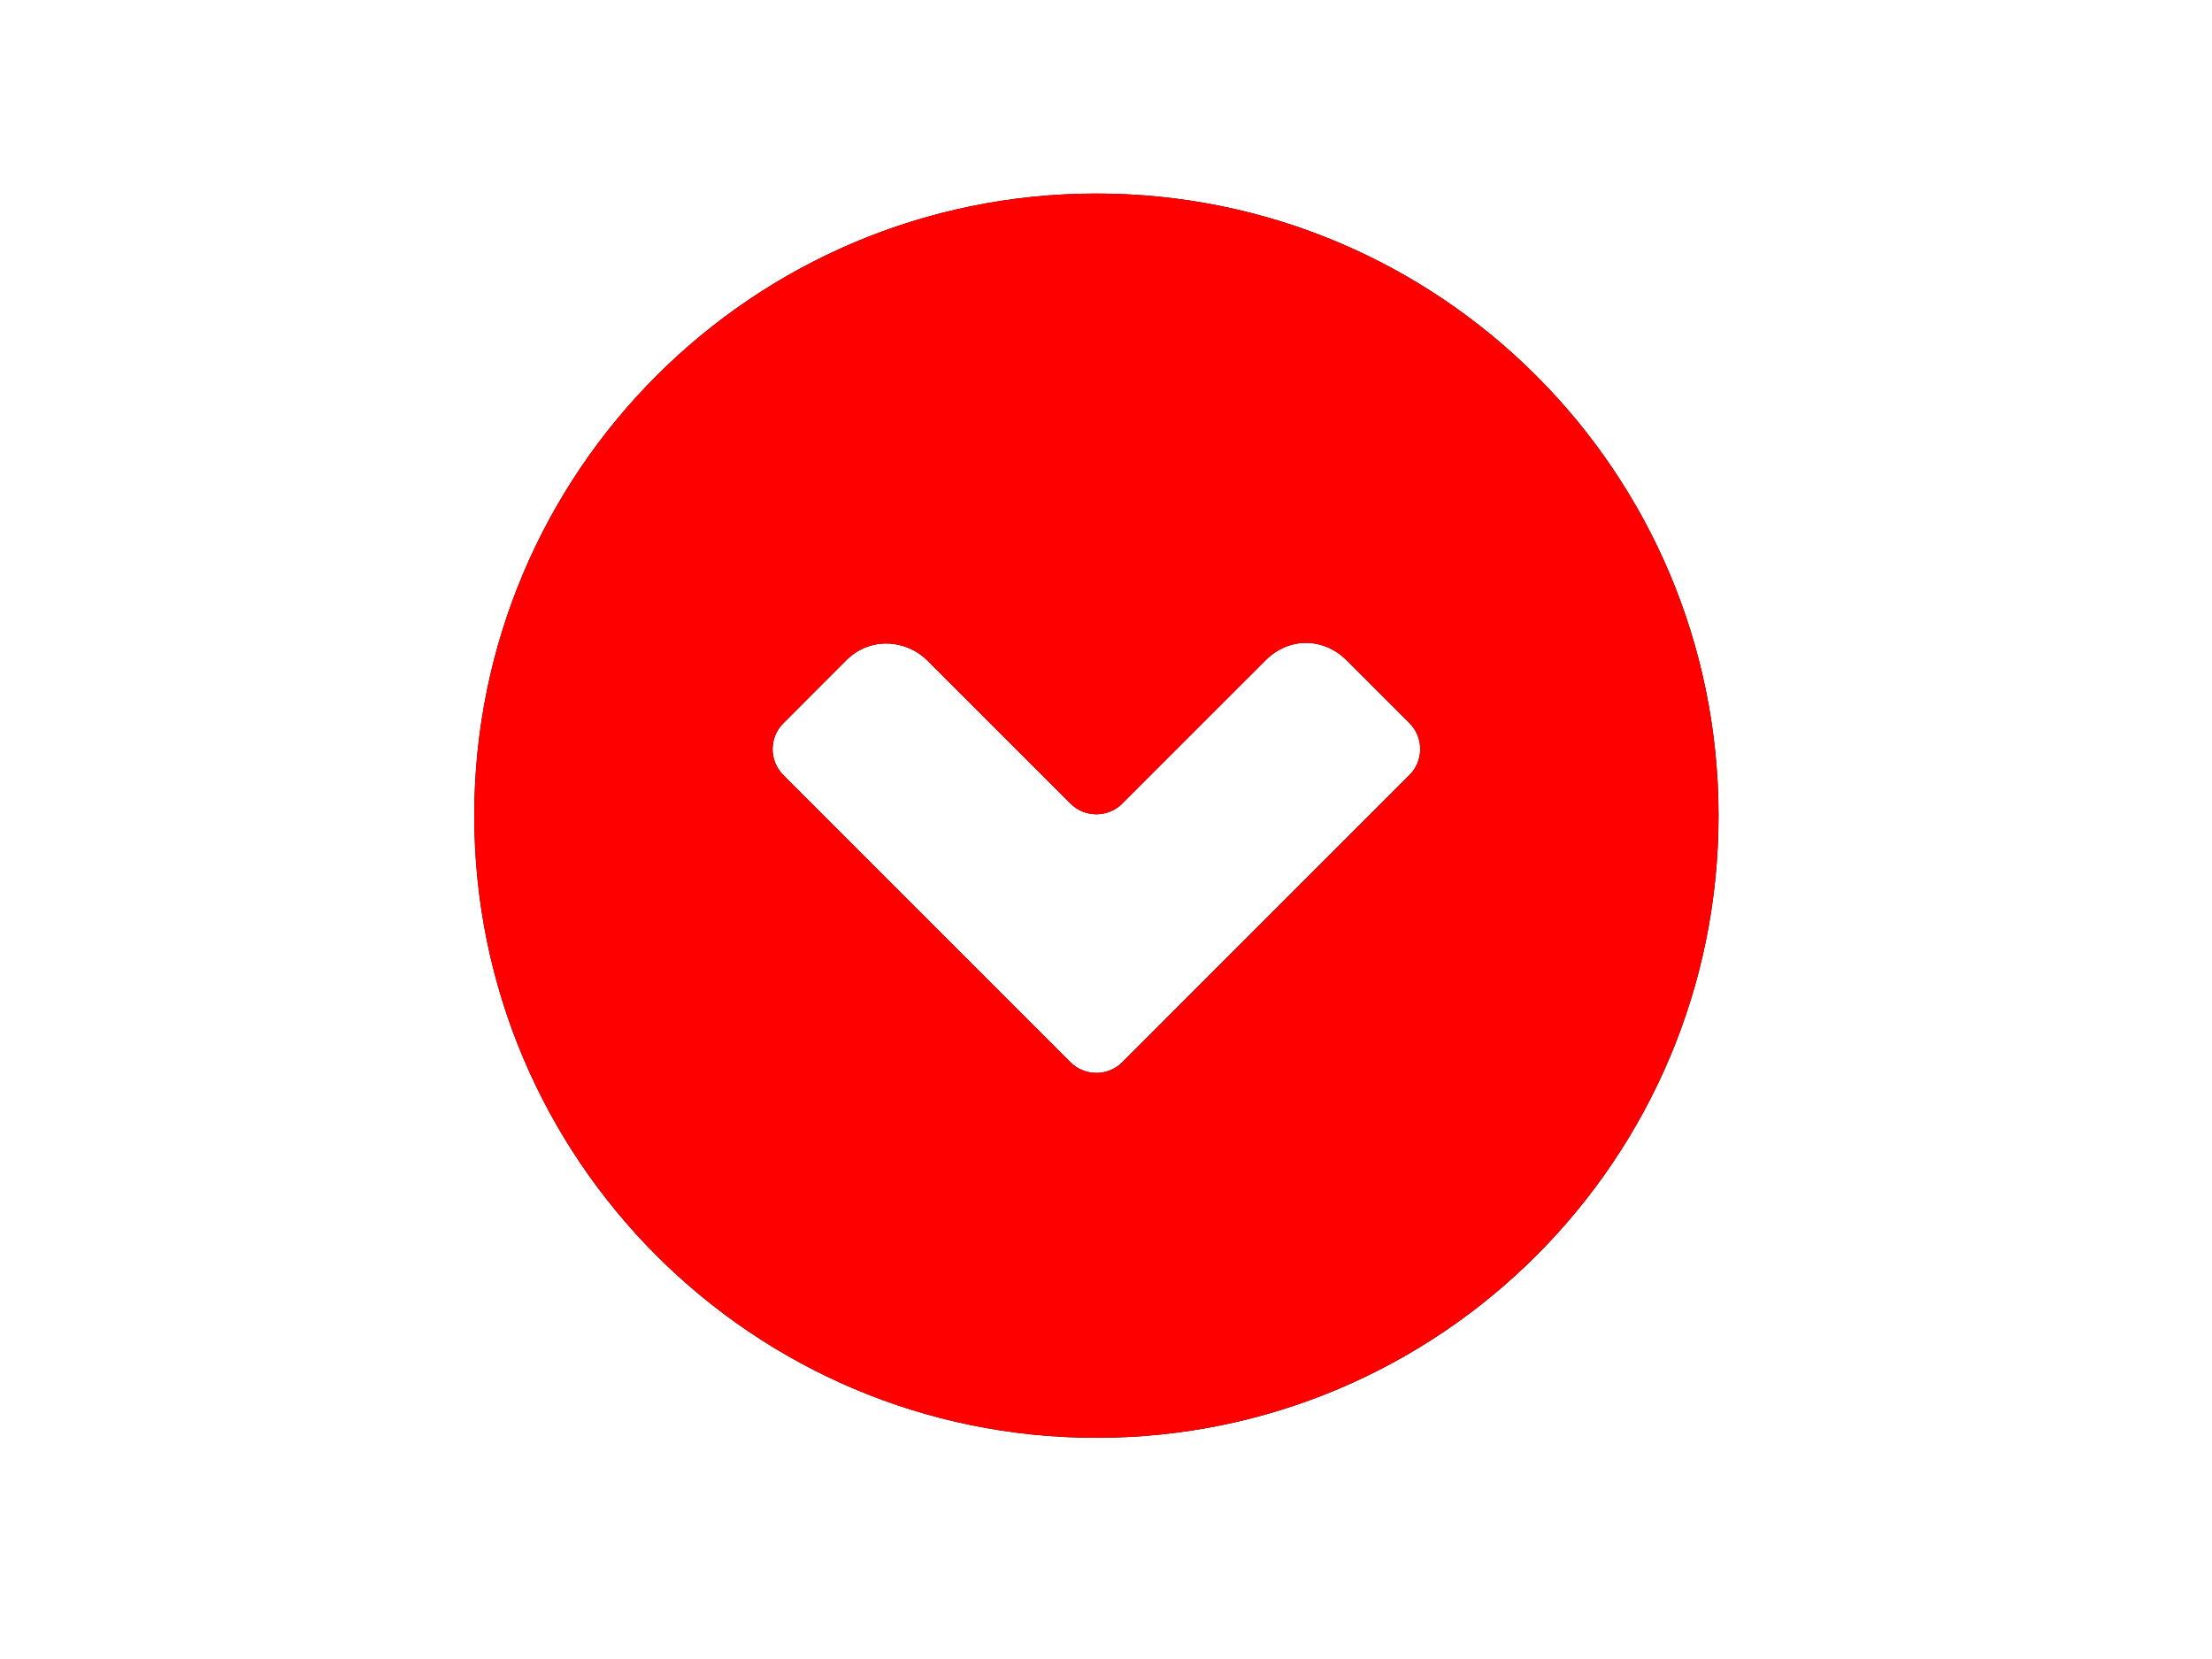
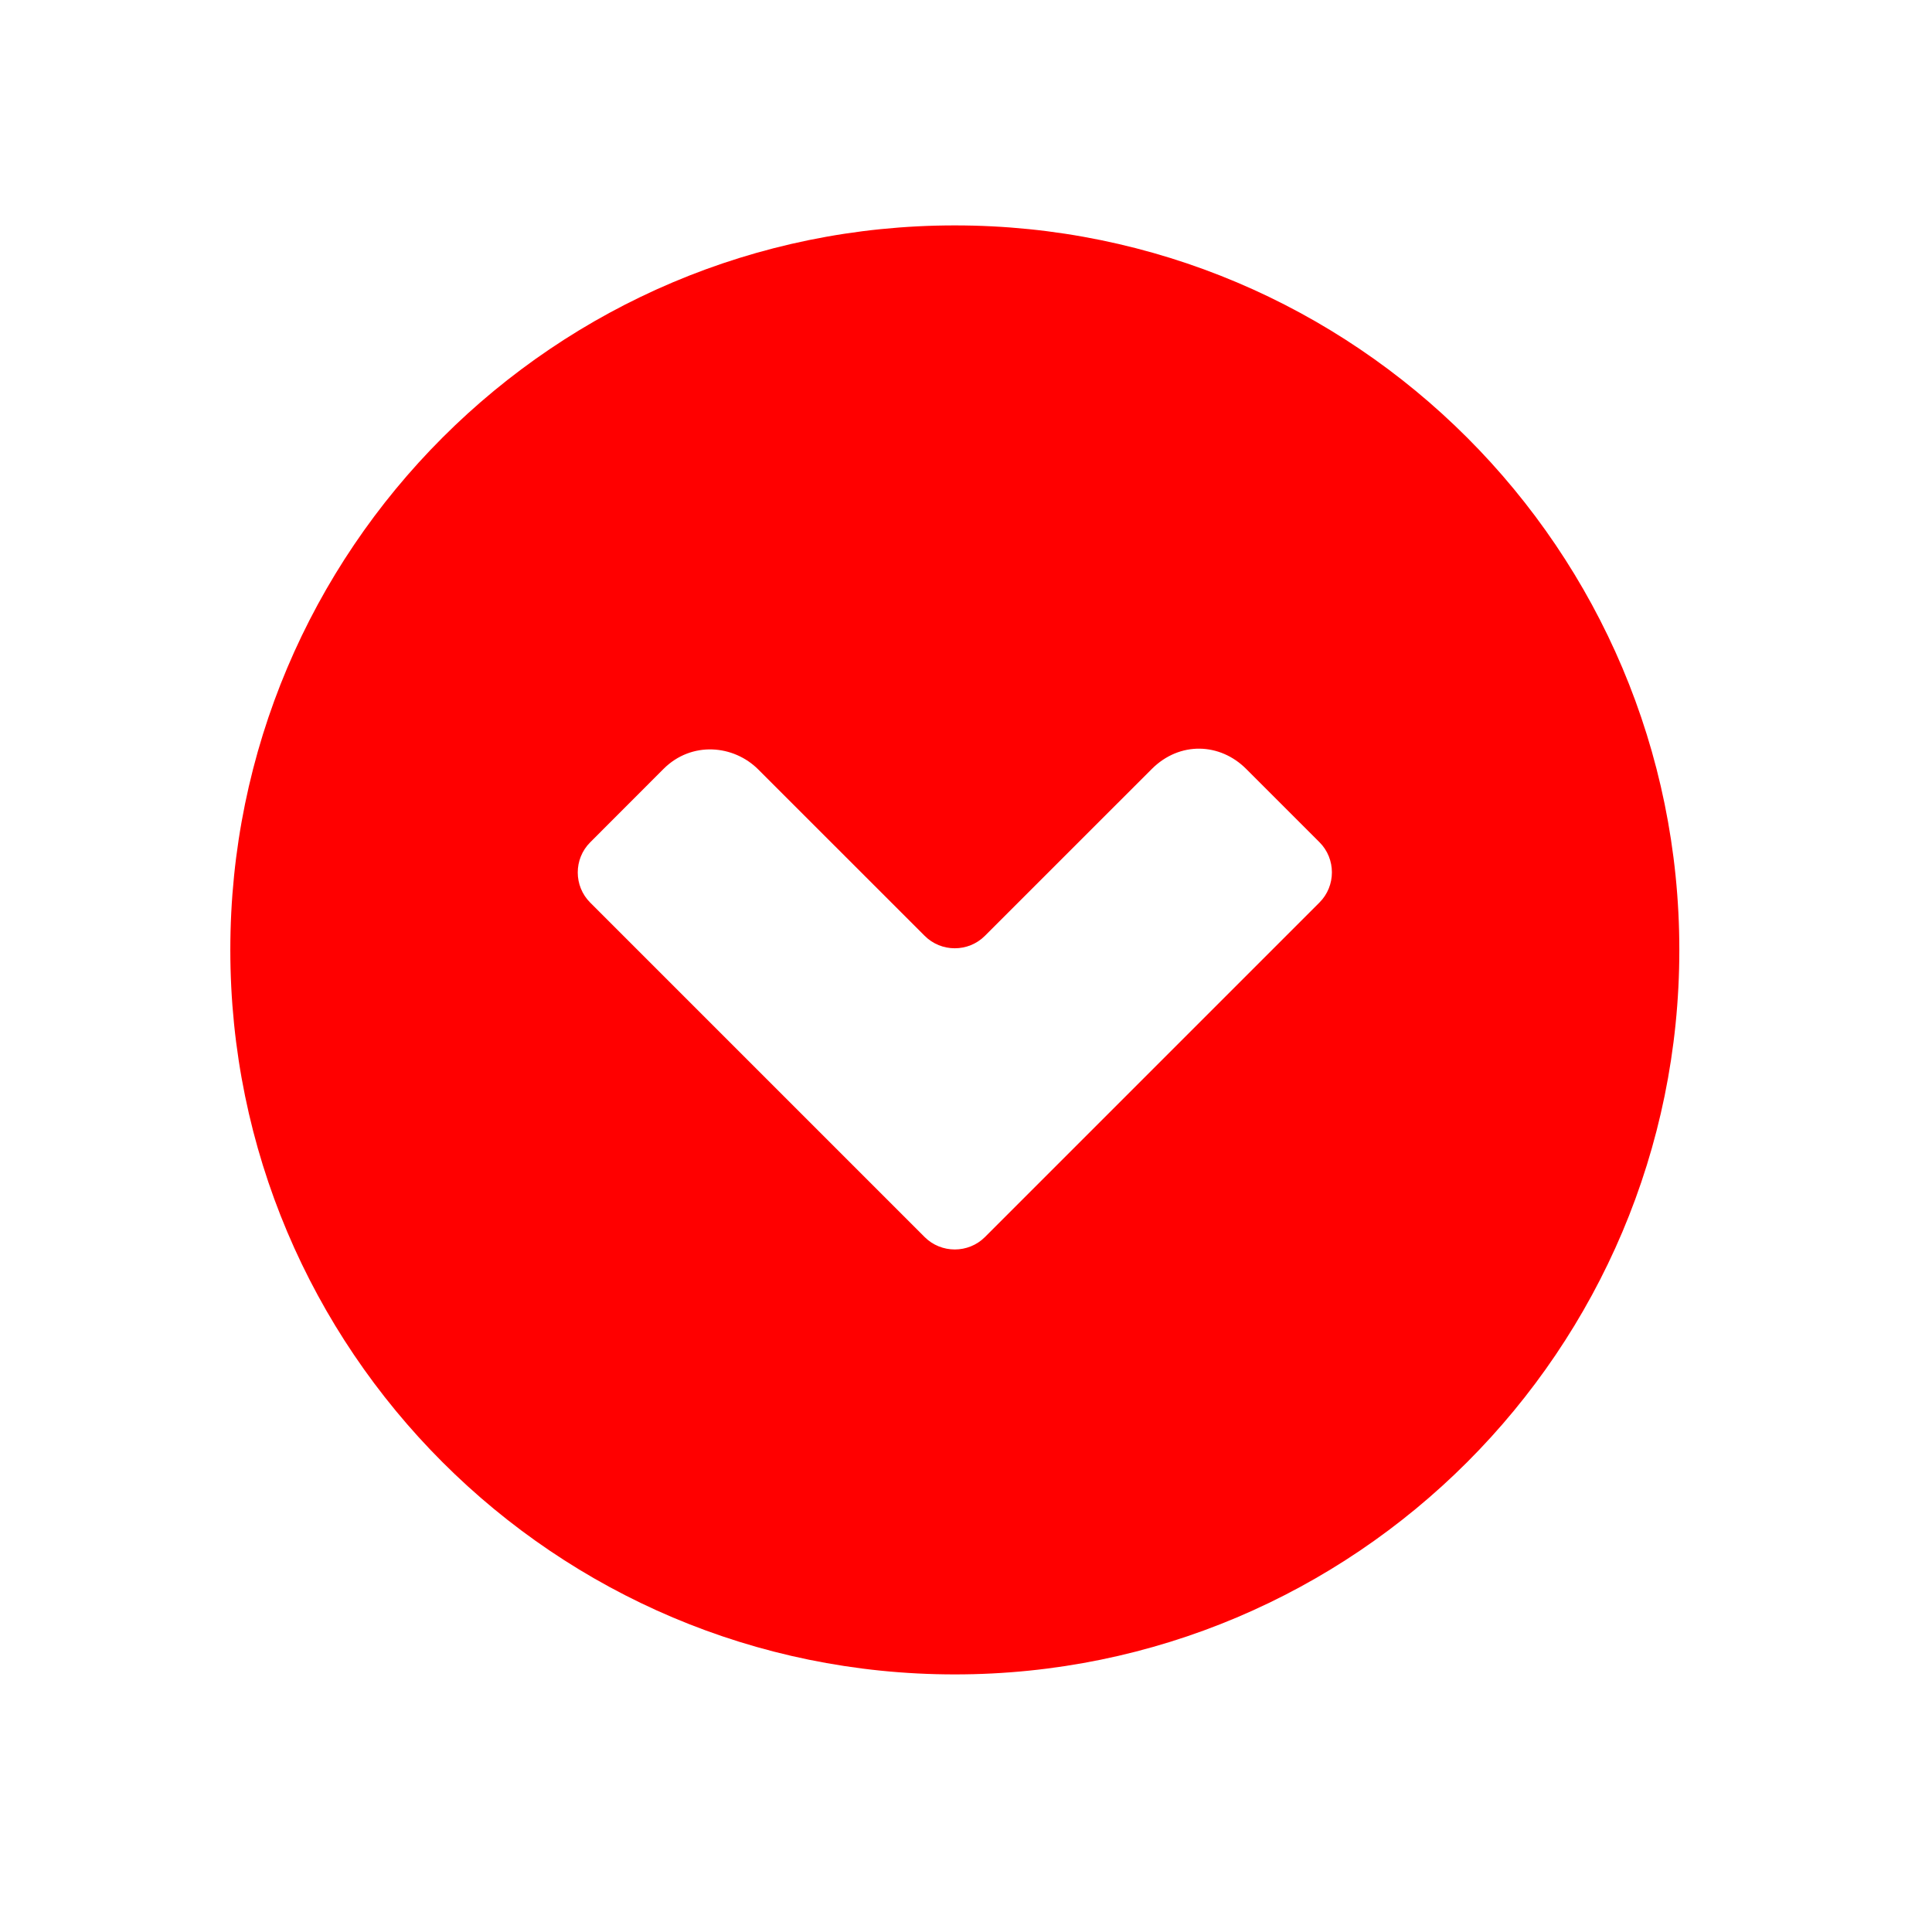
- <svg xmlns="http://www.w3.org/2000/svg" xmlns:xlink="http://www.w3.org/1999/xlink" width="640" height="480">
+ <svg xmlns="http://www.w3.org/2000/svg" xmlns:xlink="http://www.w3.org/1999/xlink" width="480" height="480">
  <defs>
    <symbol viewBox="0 0 480 480" id="svg_2">
      <g id="svg_1">
        <path id="svg_4" fill-rule="evenodd" d="m237.223,56.001c-99.414,0 -180,80.577 -180,180.001c0,99.405 80.586,180 180,180c99.406,0 180.002,-80.595 180.002,-180c0,-99.424 -80.596,-180.001 -180.002,-180.001zm90.602,168.218l-83.123,83.127c-4.117,4.107 -10.861,4.107 -14.973,0l-83.105,-83.109c-4.111,-4.107 -4.111,-10.843 0,-14.954l18.232,-18.251c6.939,-6.938 17.393,-6.015 23.549,0.155l41.324,41.315c4.111,4.125 10.855,4.125 14.973,0l41.443,-41.436c6.947,-6.955 16.979,-6.532 23.477,-0.018l18.203,18.203c4.111,4.108 4.111,10.86 0,14.968l0,0z" />
      </g>
    </symbol>
    <pattern height="100" width="100" y="0" x="0" patternUnits="userSpaceOnUse" id="gridpattern">
      <image height="100" width="100" y="0" x="0" />
    </pattern>
    <symbol id="svg_6" viewBox="0 0 480 480" height="480px" width="480px" y="0px" x="0px">
      <g id="svg_5">
        <path d="m237.223,56.001c-99.414,0 -180,80.577 -180,180.001c0,99.405 80.586,180 180,180c99.406,0 180.002,-80.595 180.002,-180c0,-99.424 -80.596,-180.001 -180.002,-180.001zm90.602,168.218l-83.123,83.127c-4.117,4.107 -10.861,4.107 -14.973,0l-83.105,-83.109c-4.111,-4.107 -4.111,-10.843 0,-14.954l18.232,-18.251c6.939,-6.938 17.393,-6.015 23.549,0.155l41.324,41.315c4.111,4.125 10.855,4.125 14.973,0l41.443,-41.436c6.947,-6.955 16.979,-6.532 23.477,-0.018l18.203,18.203c4.111,4.108 4.111,10.86 0,14.968z" fill-rule="evenodd" />
      </g>
    </symbol>
  </defs>
  <g>
-     <use id="svg_3" xlink:href="#svg_2" />
    <use fill="#ff0000" xlink:href="#svg_6" id="svg_7" />
    <polygon strokeWidth="5" strokecolor="#000000" fill="#ff0000" edge="0" orient="x" sides="5" shape="regularPoly" id="svg_9" cy="254.222" cx="289.185" />
  </g>
</svg>
